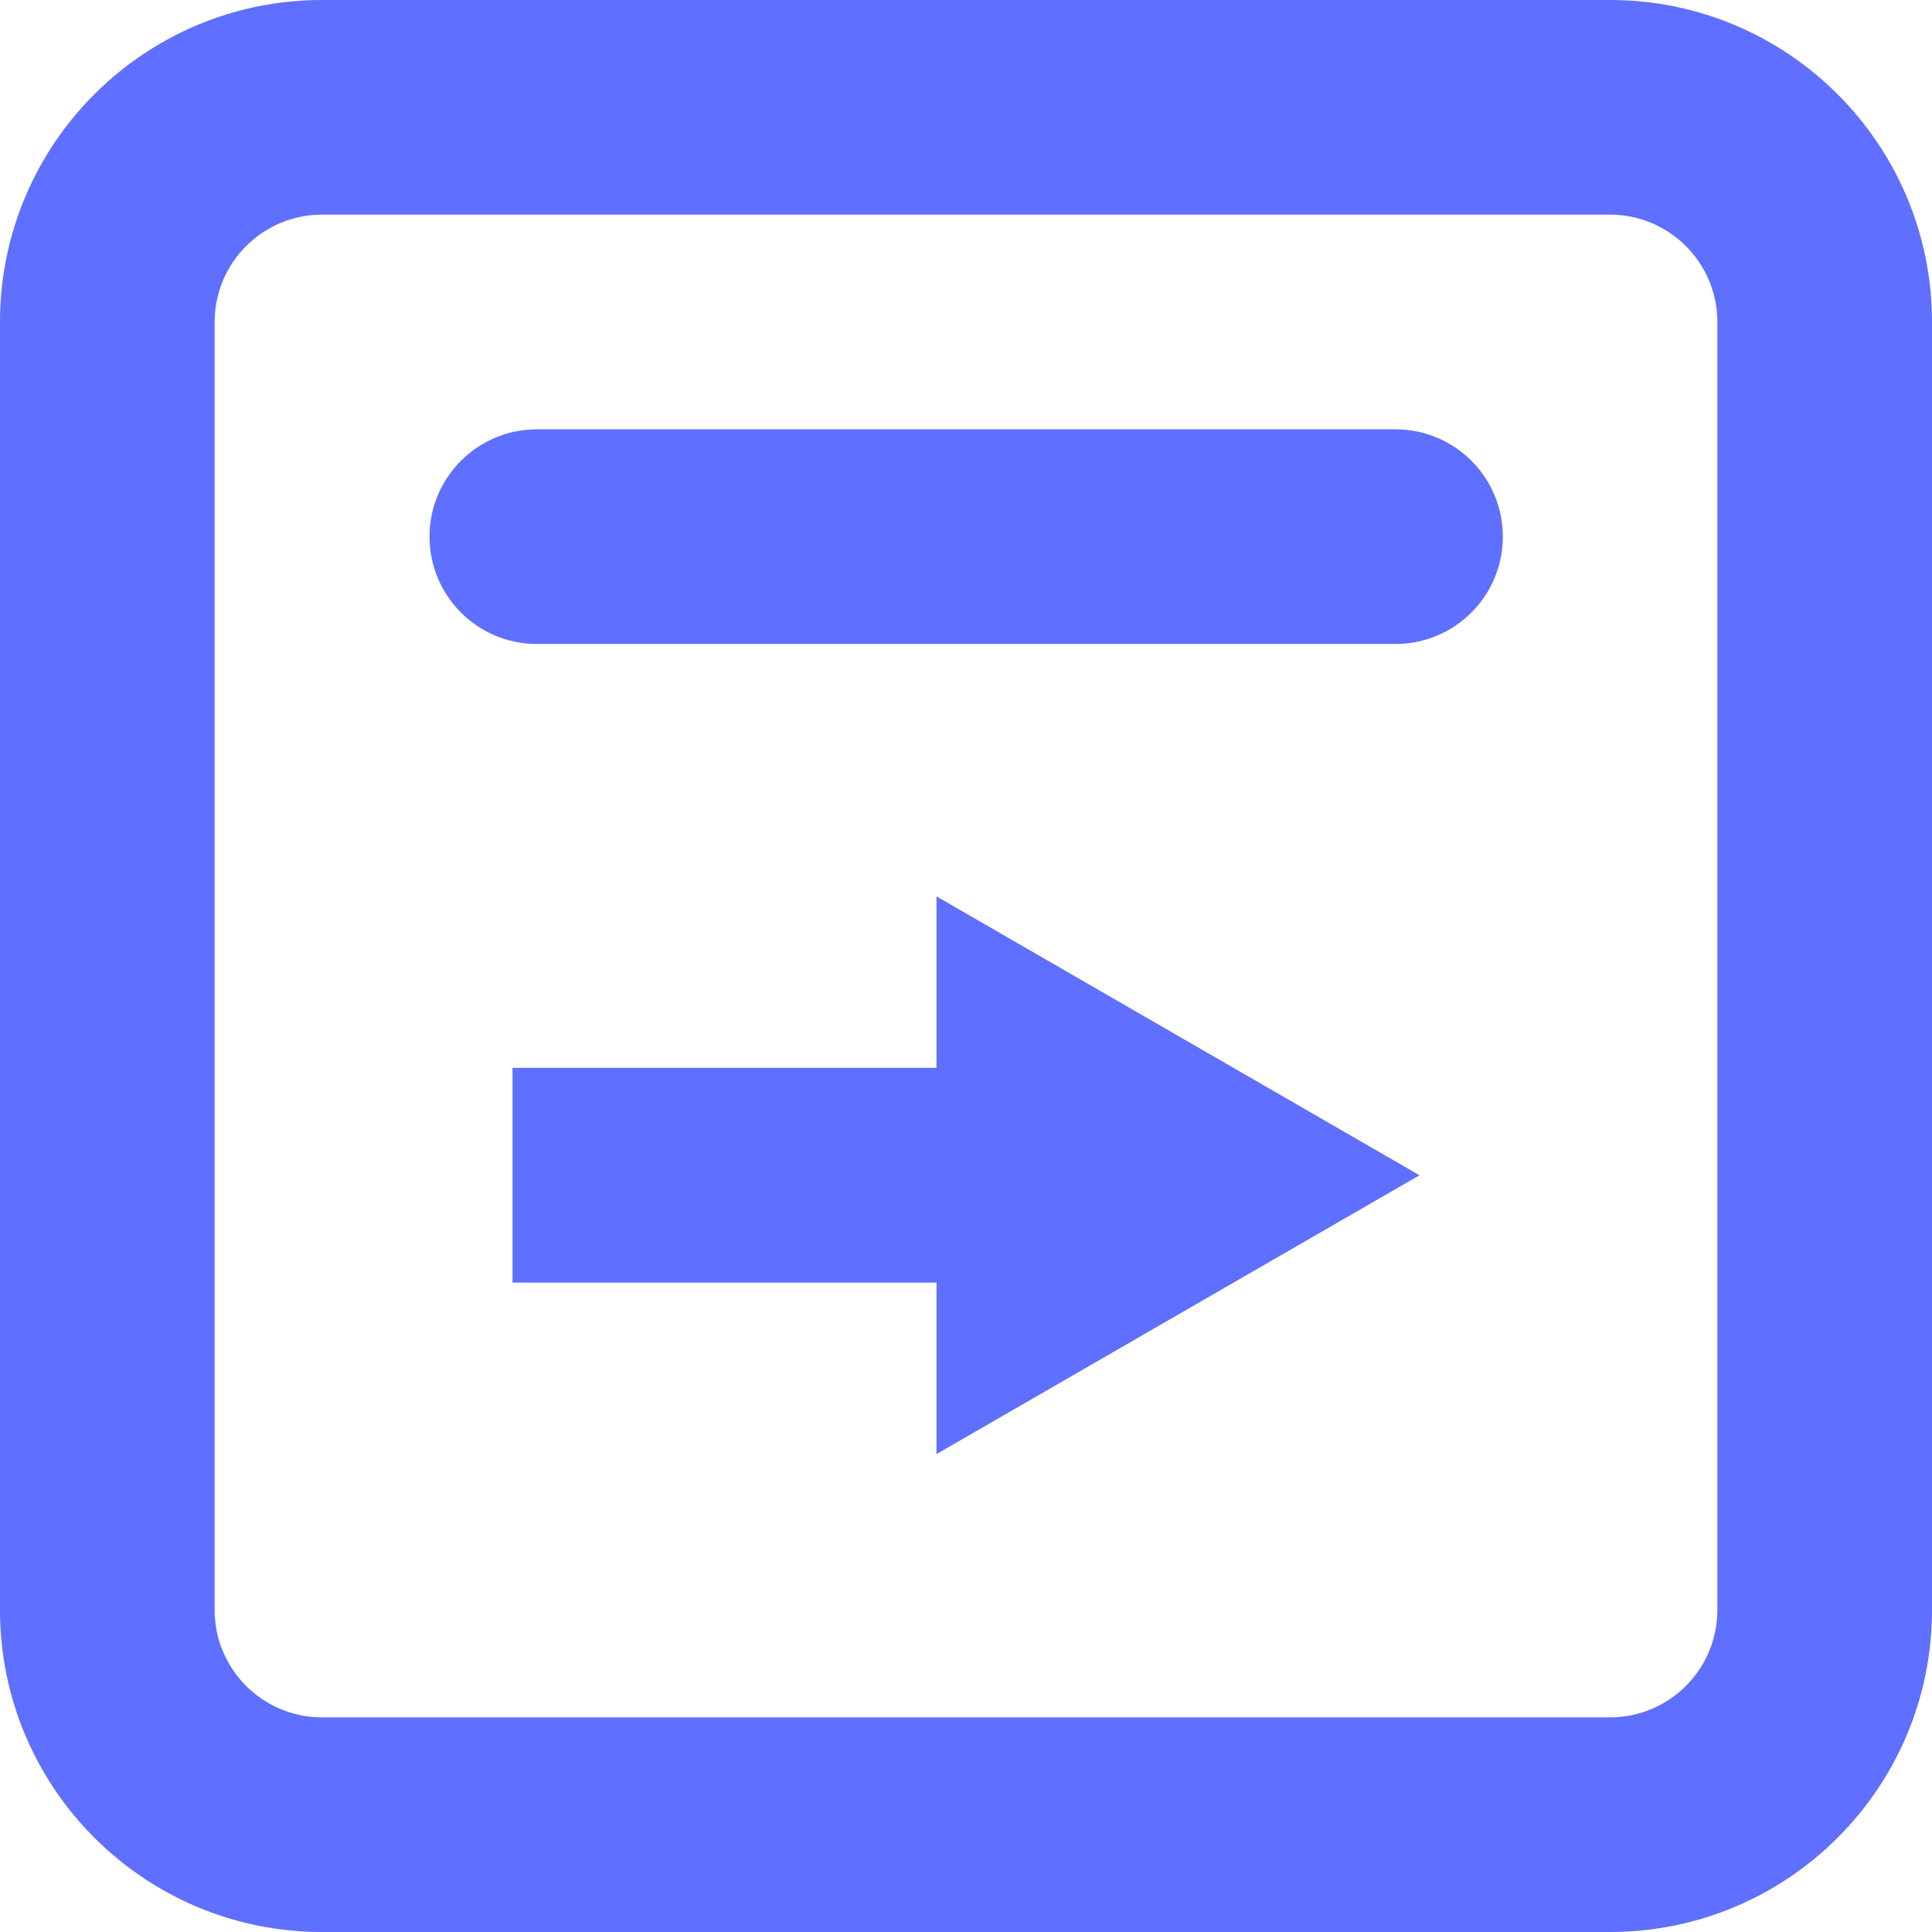
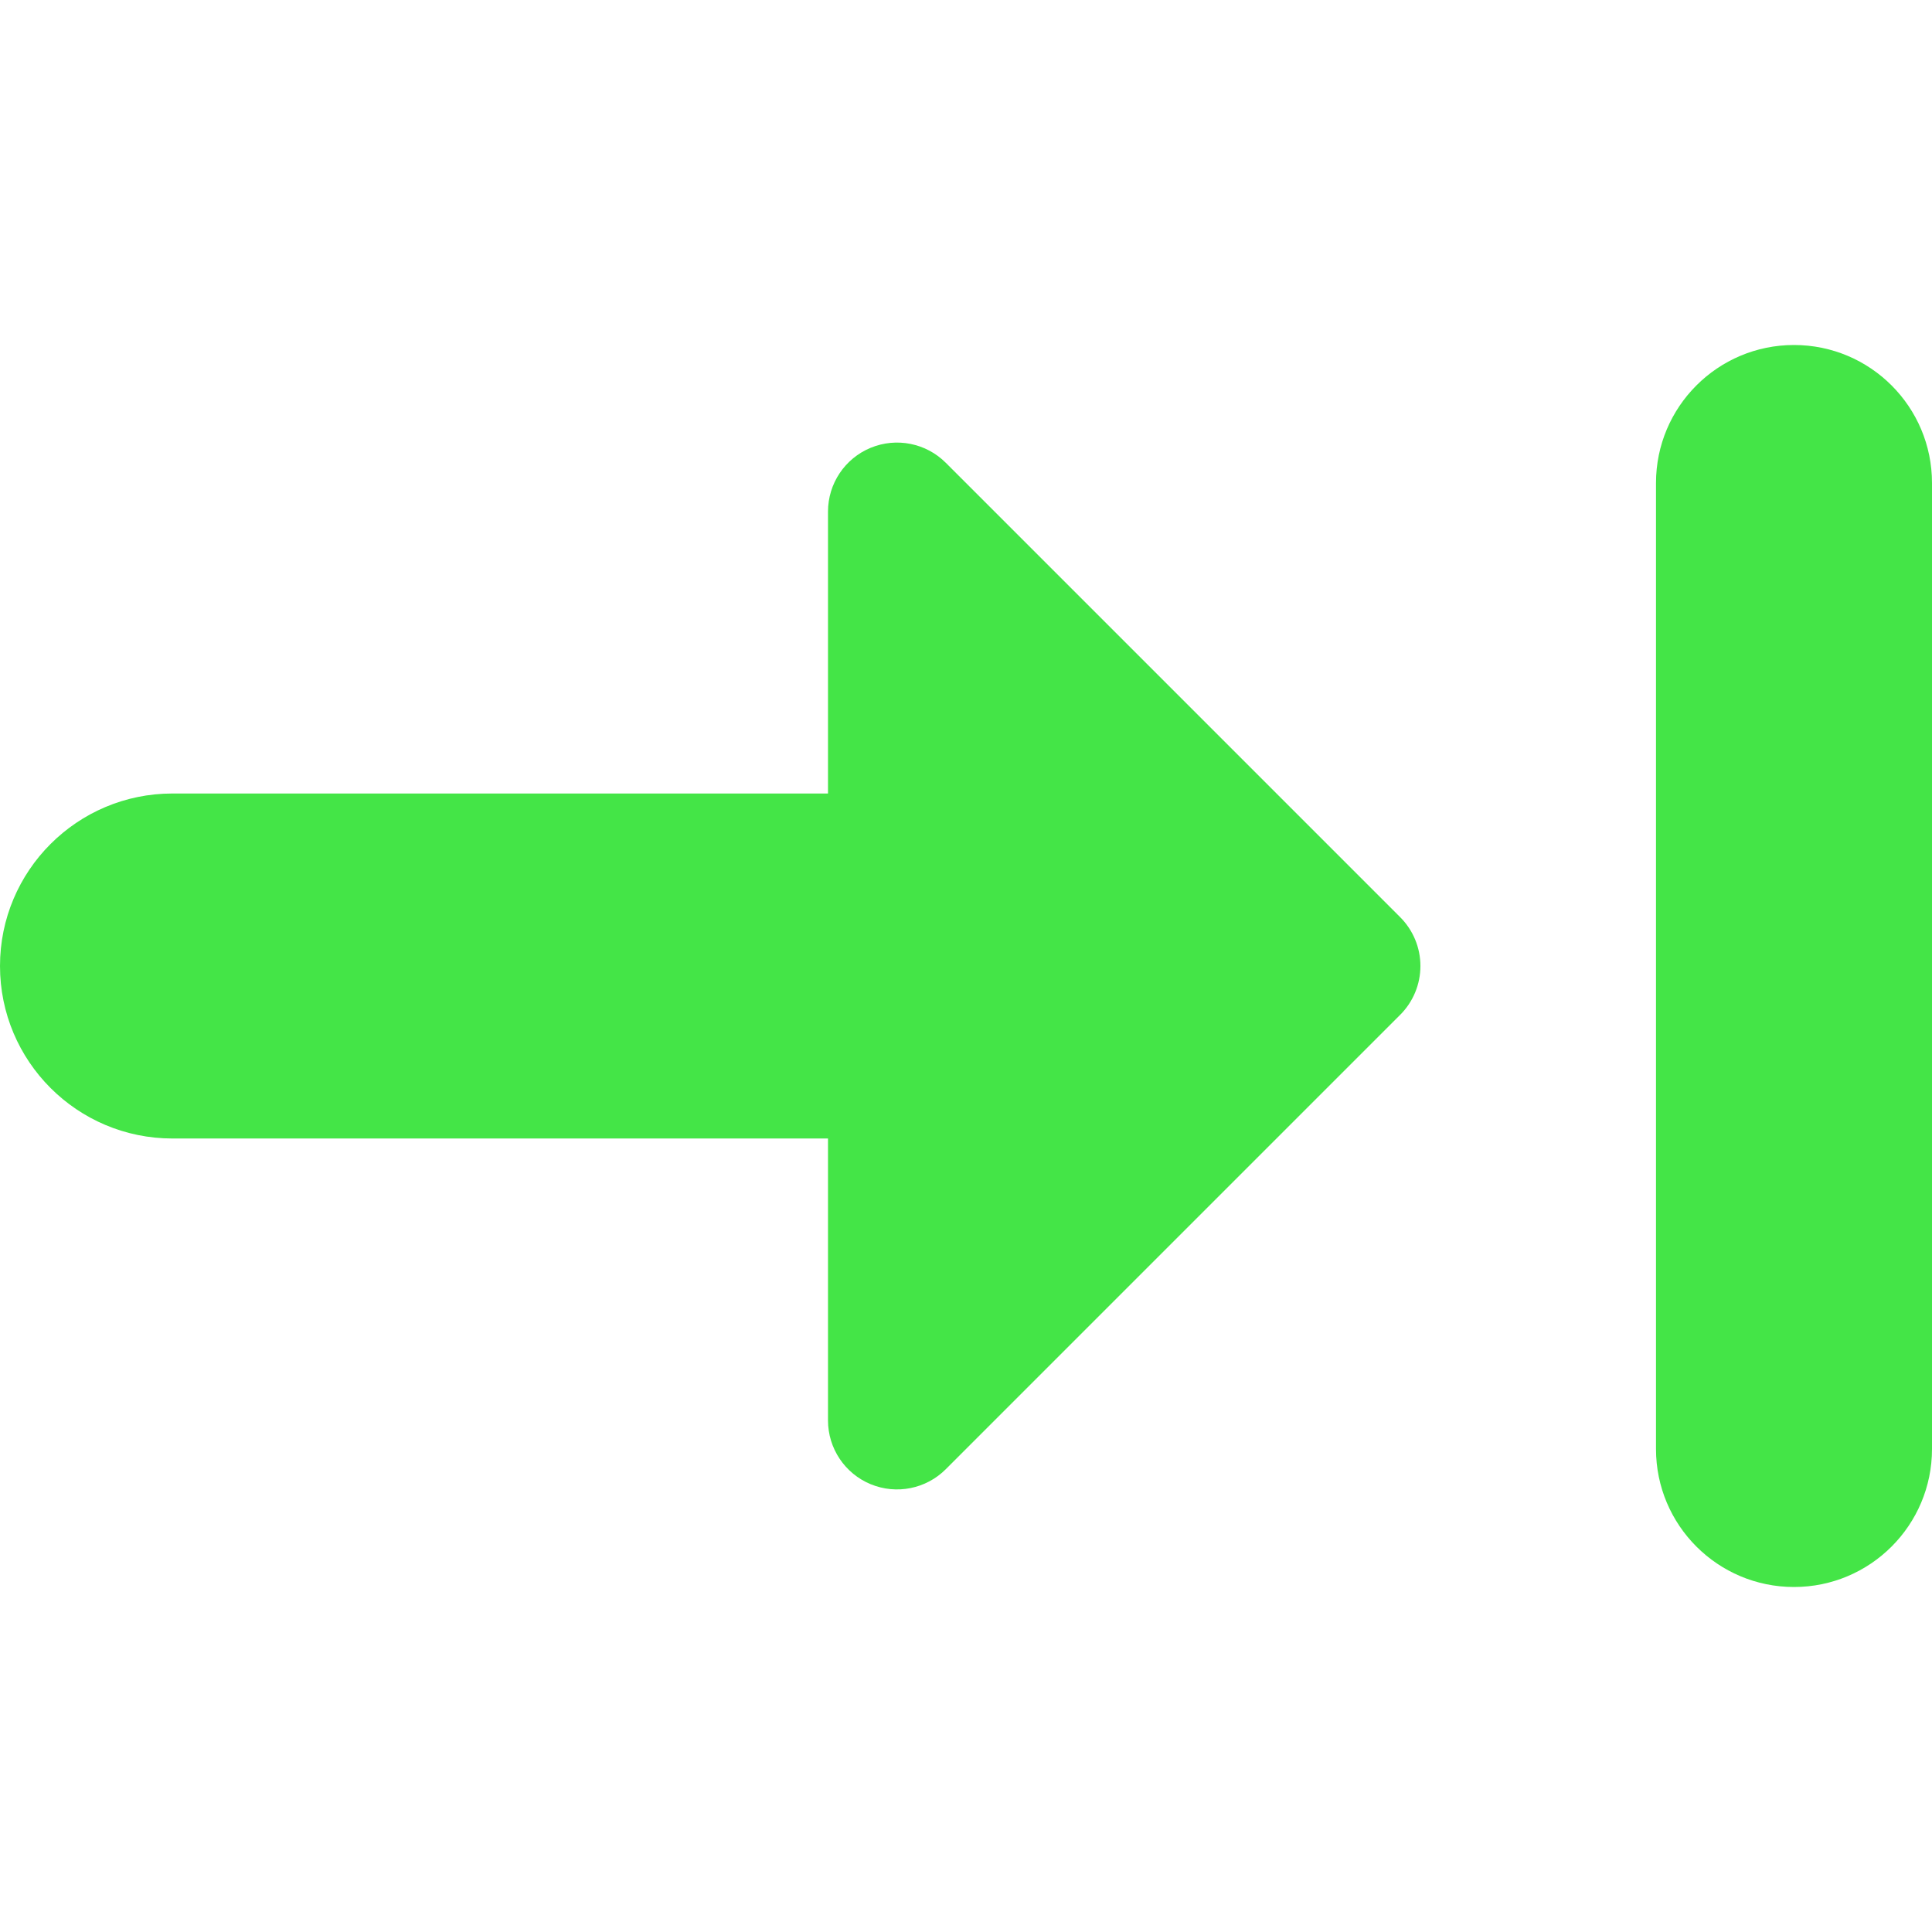
- <svg xmlns="http://www.w3.org/2000/svg" width="22" height="22" viewBox="0 0 22 22" fill="none">
-   <path d="M10.664 16.558L16.164 13.383L10.664 10.207V12.16H5.836V14.605H10.664V16.558Z" fill="#5F6FFF" />
-   <path d="M6.113 4.889C5.438 4.889 4.891 5.436 4.891 6.111C4.891 6.786 5.438 7.333 6.113 7.333H15.891C16.566 7.333 17.113 6.786 17.113 6.111C17.113 5.436 16.566 4.889 15.891 4.889H6.113Z" fill="#5F6FFF" />
-   <path fill-rule="evenodd" clip-rule="evenodd" d="M3.667 0C1.642 0 0 1.642 0 3.667V18.333C0 20.358 1.642 22 3.667 22H18.333C20.358 22 22 20.358 22 18.333V3.667C22 1.642 20.358 0 18.333 0H3.667ZM18.333 2.444H3.667C2.992 2.444 2.444 2.992 2.444 3.667V18.333C2.444 19.008 2.992 19.556 3.667 19.556H18.333C19.008 19.556 19.556 19.008 19.556 18.333V3.667C19.556 2.992 19.008 2.444 18.333 2.444Z" fill="#5F6FFF" />
+ <svg xmlns="http://www.w3.org/2000/svg" width="512" height="512" viewBox="0 0 14 14">
+   <path fill="#44e547" fill-rule="evenodd" d="M13 2.5a1 1 0 0 1 1 1v7a1 1 0 1 1-2 0v-7a1 1 0 0 1 1-1M6 8.25H1.25a1.25 1.25 0 1 1 0-2.5H6V3.707a.5.5 0 0 1 .854-.353l3.292 3.292a.5.5 0 0 1 0 .708l-3.292 3.292A.5.5 0 0 1 6 10.293z" clip-rule="evenodd" />
</svg>
